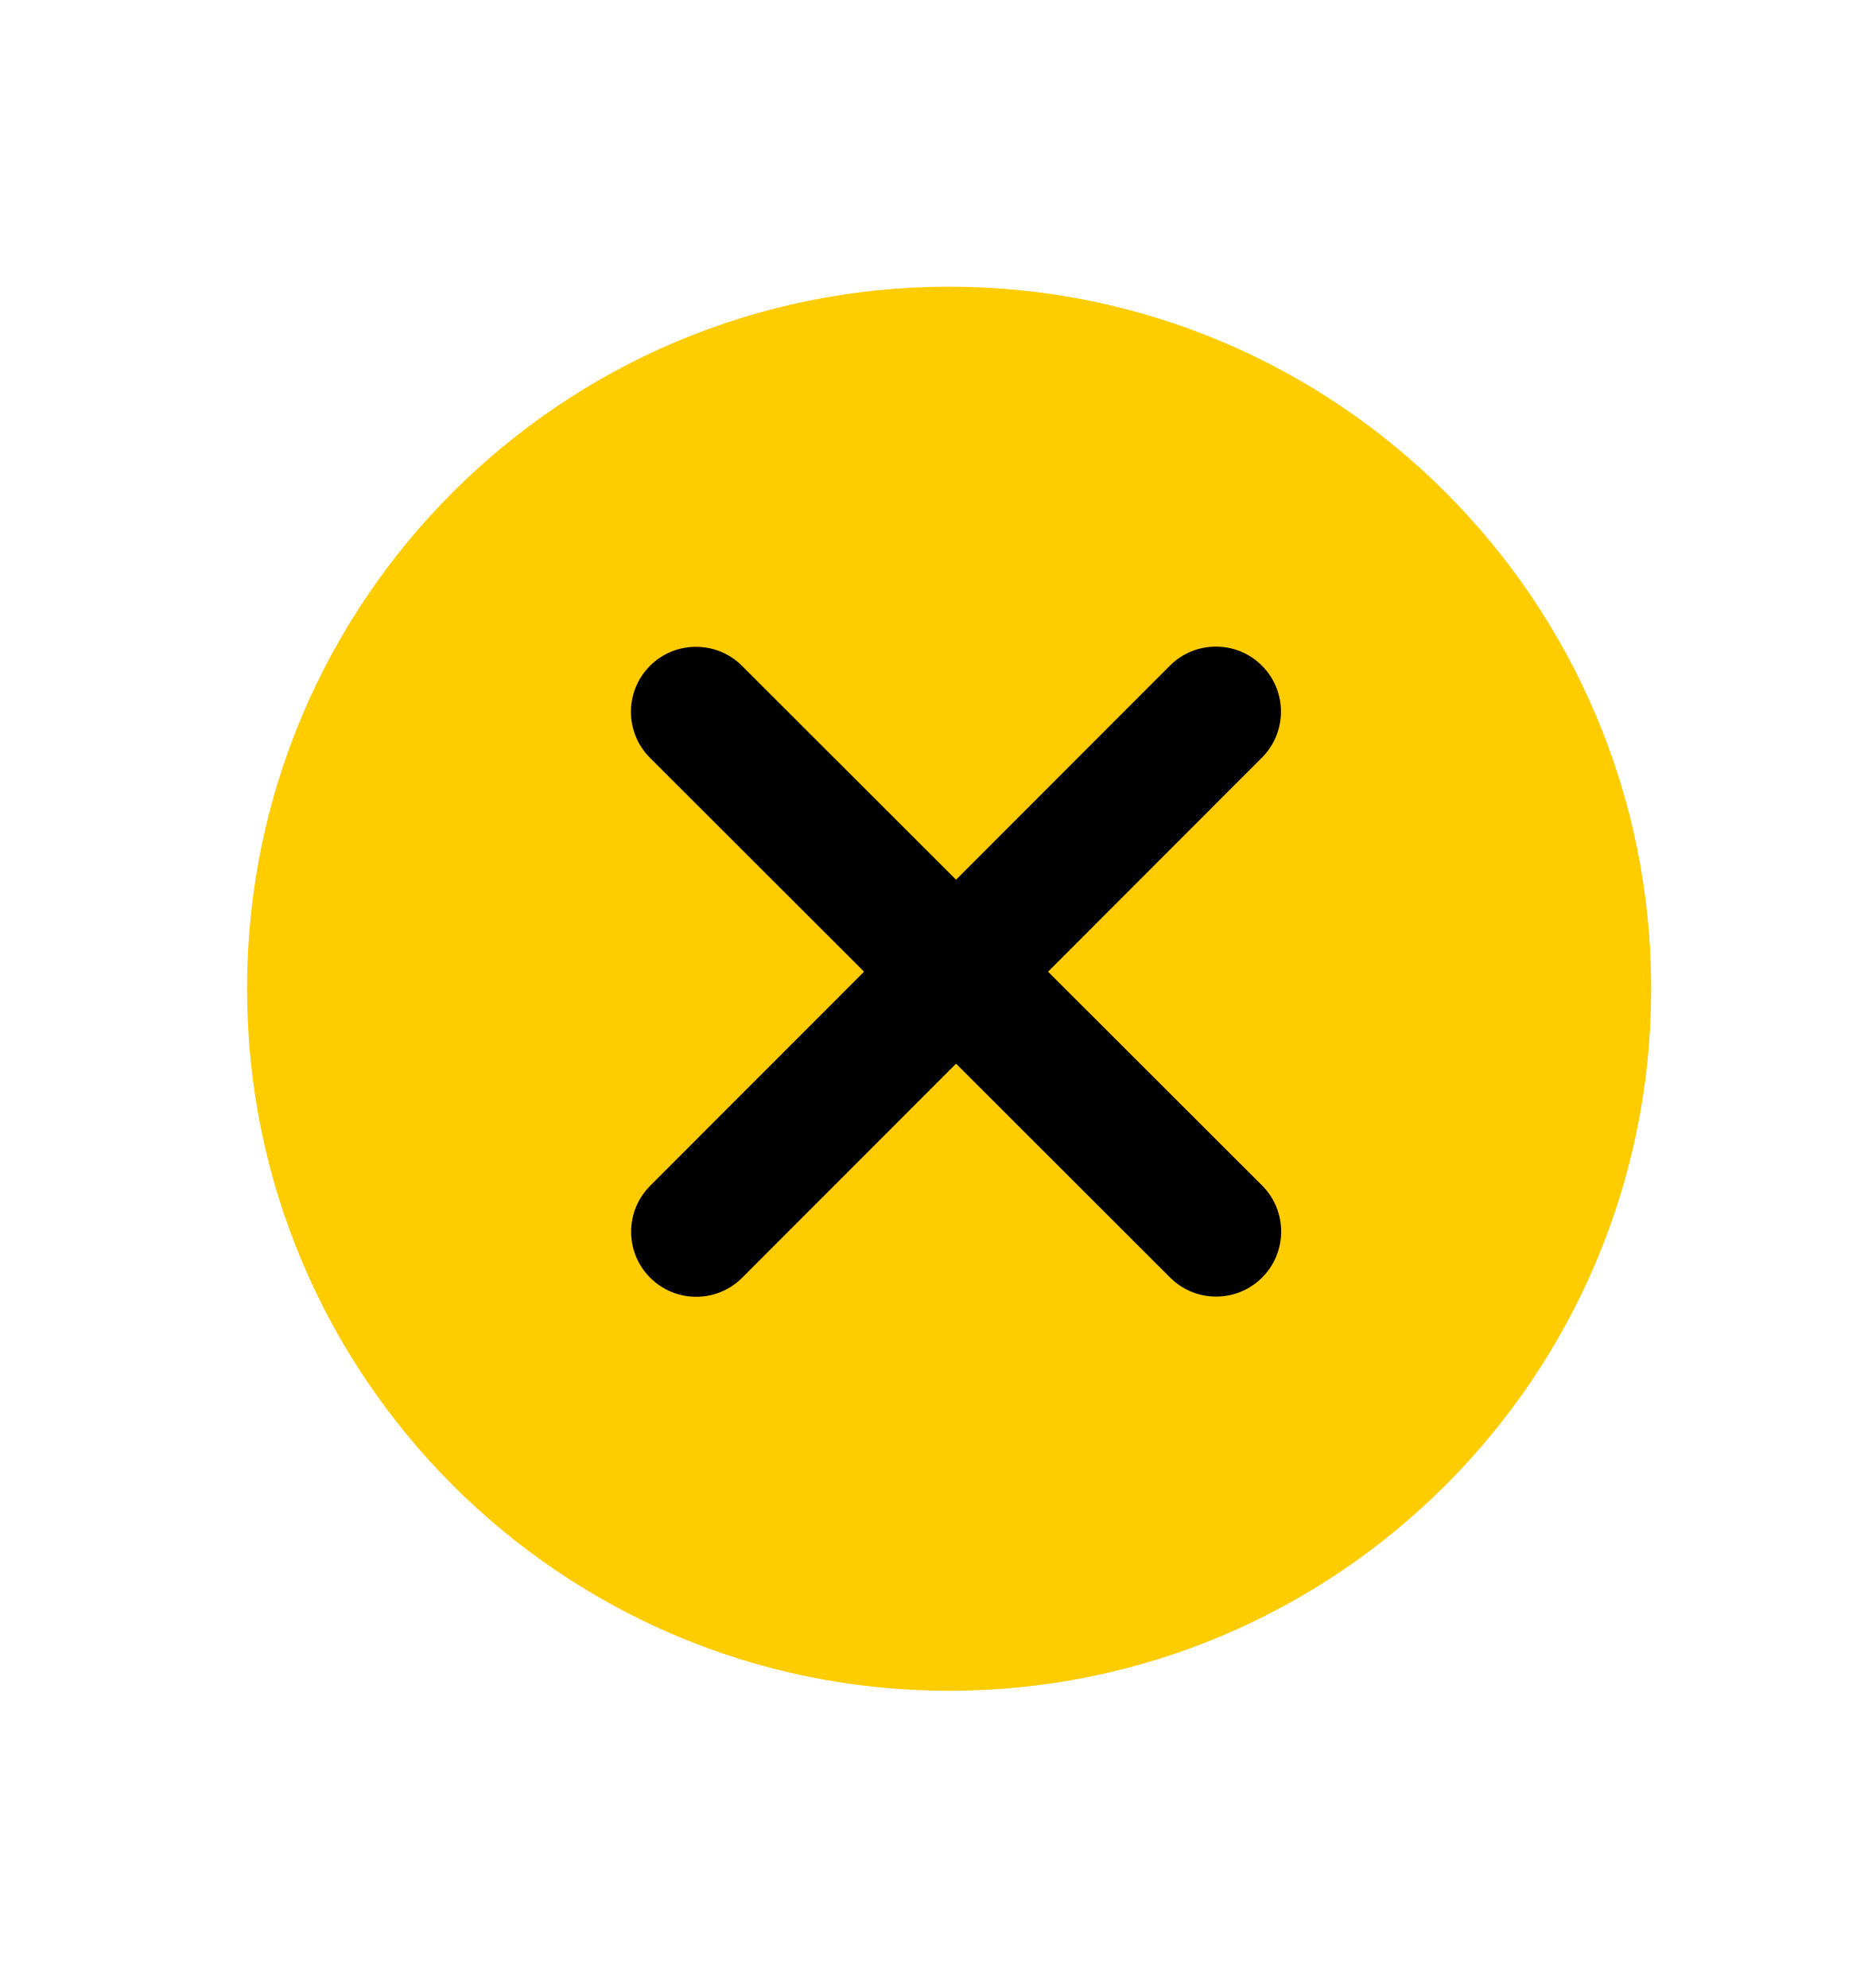
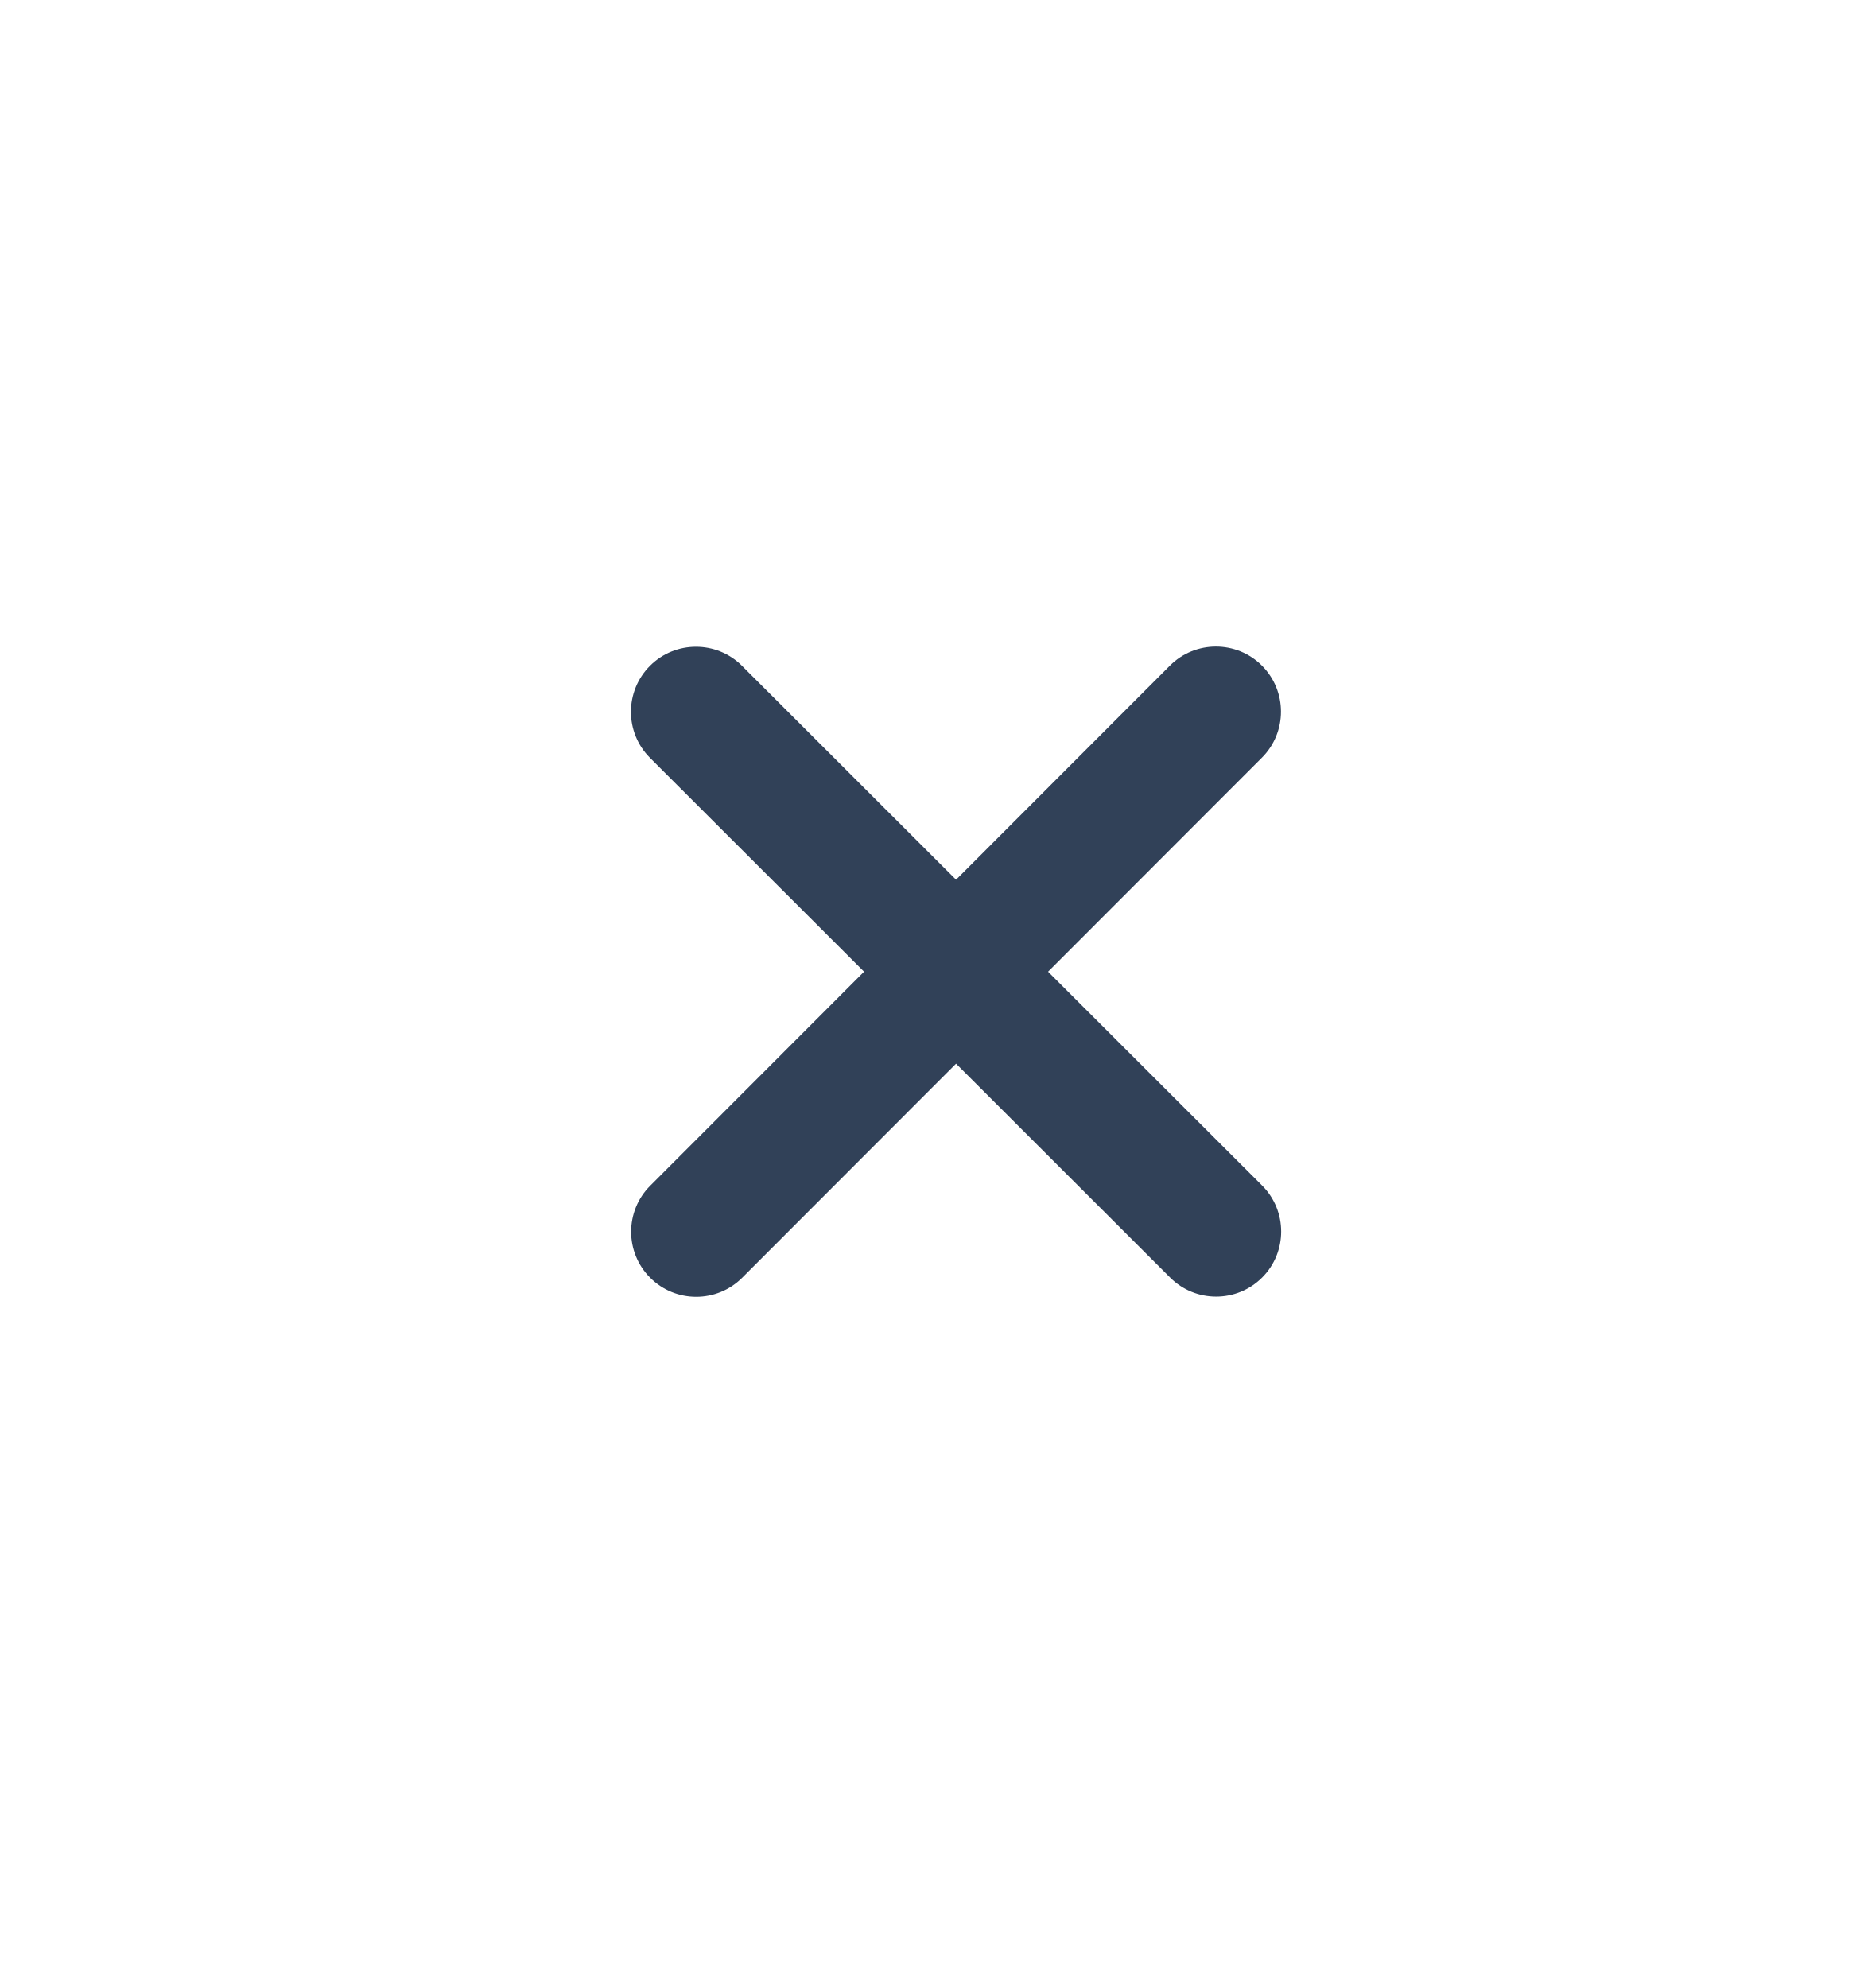
<svg xmlns="http://www.w3.org/2000/svg" id="Layer_1" data-name="Layer 1" width="58" height="62" viewBox="0 0 58 62">
-   <circle cx="29.6" cy="30.836" r="21.895" fill="#fc0" />
-   <path d="M32.685,30.304l6.676,6.669c.792.792.792,2.078,0,2.87-.791.792-2.077.792-2.869,0l-6.676-6.67-6.67,6.676c-.791.792-2.077.792-2.869,0s-.792-2.077,0-2.869l6.67-6.676-6.676-6.669c-.792-.792-.792-2.078,0-2.87.791-.791,2.077-.791,2.869,0l6.676,6.67,6.67-6.676c.791-.791,2.077-.791,2.869,0,.792.792.792,2.078,0,2.87l-6.67,6.676Z" />
+   <path d="M32.685,30.304l6.676,6.669c.792.792.792,2.078,0,2.87-.791.792-2.077.792-2.869,0l-6.676-6.67-6.67,6.676c-.791.792-2.077.792-2.869,0s-.792-2.077,0-2.869l6.67-6.676-6.676-6.669c-.792-.792-.792-2.078,0-2.87.791-.791,2.077-.791,2.869,0l6.676,6.67,6.67-6.676c.791-.791,2.077-.791,2.869,0,.792.792.792,2.078,0,2.87l-6.67,6.676Z" fill="#314158" />
</svg>
